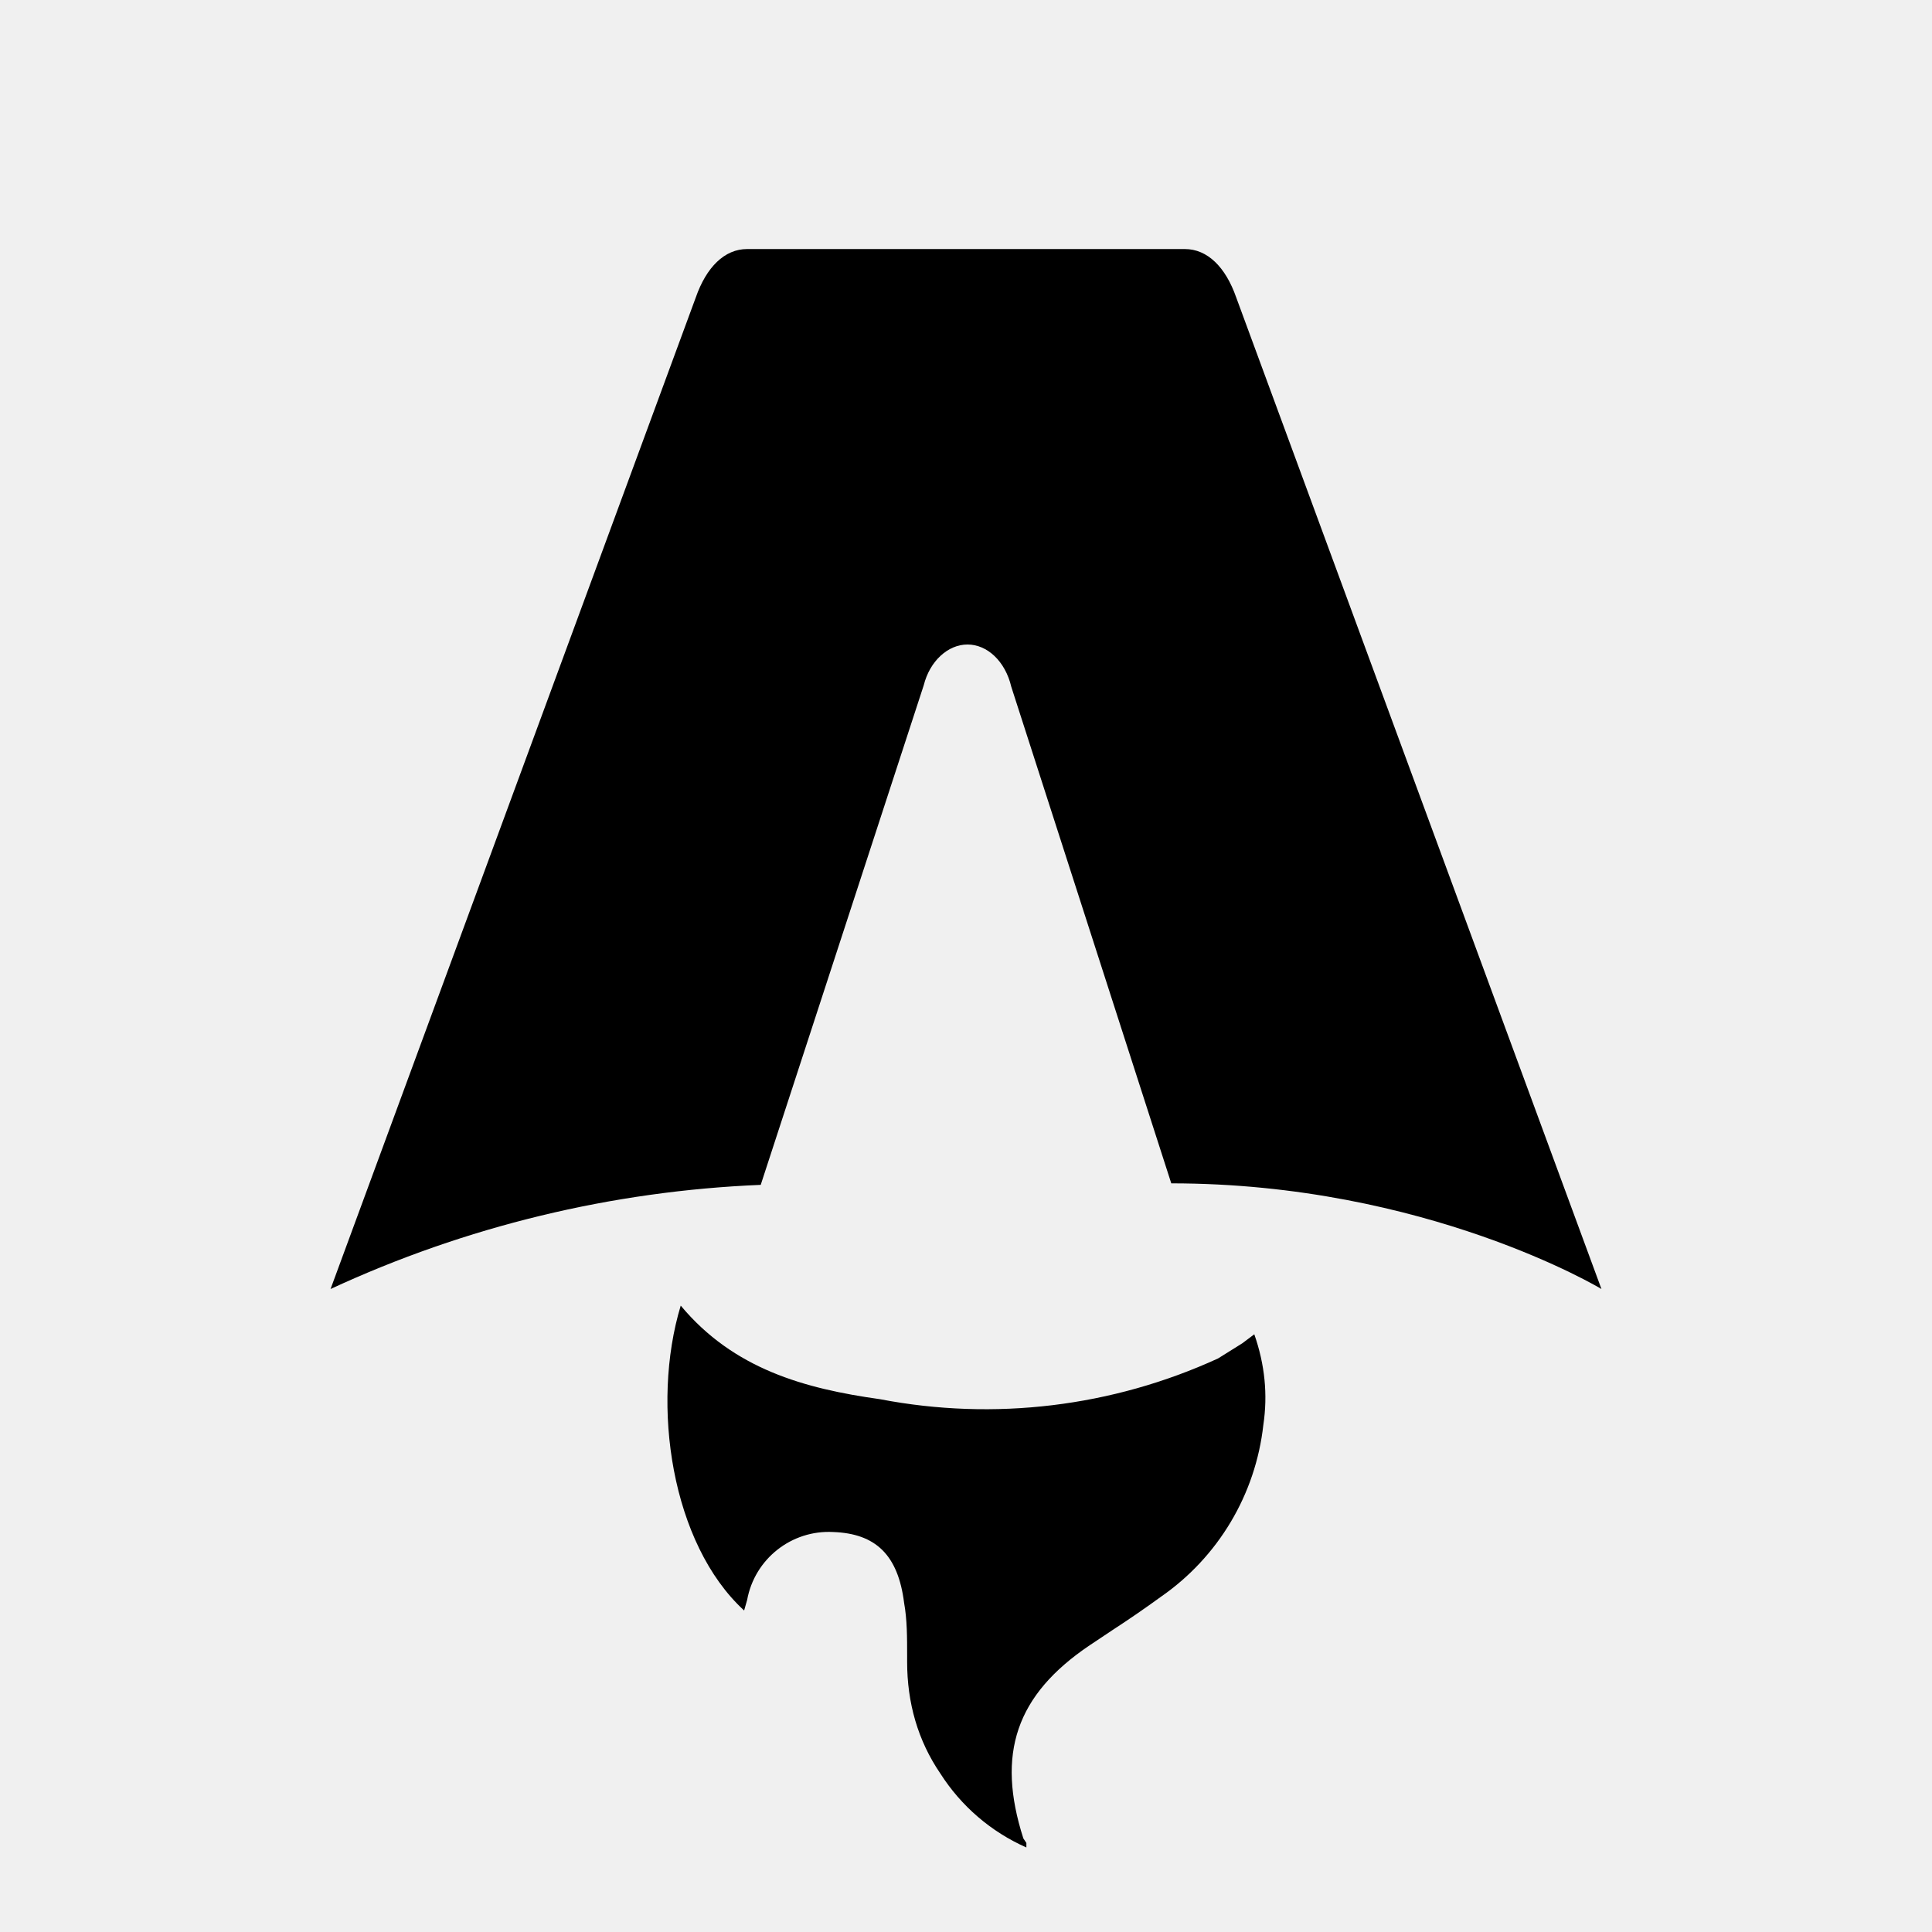
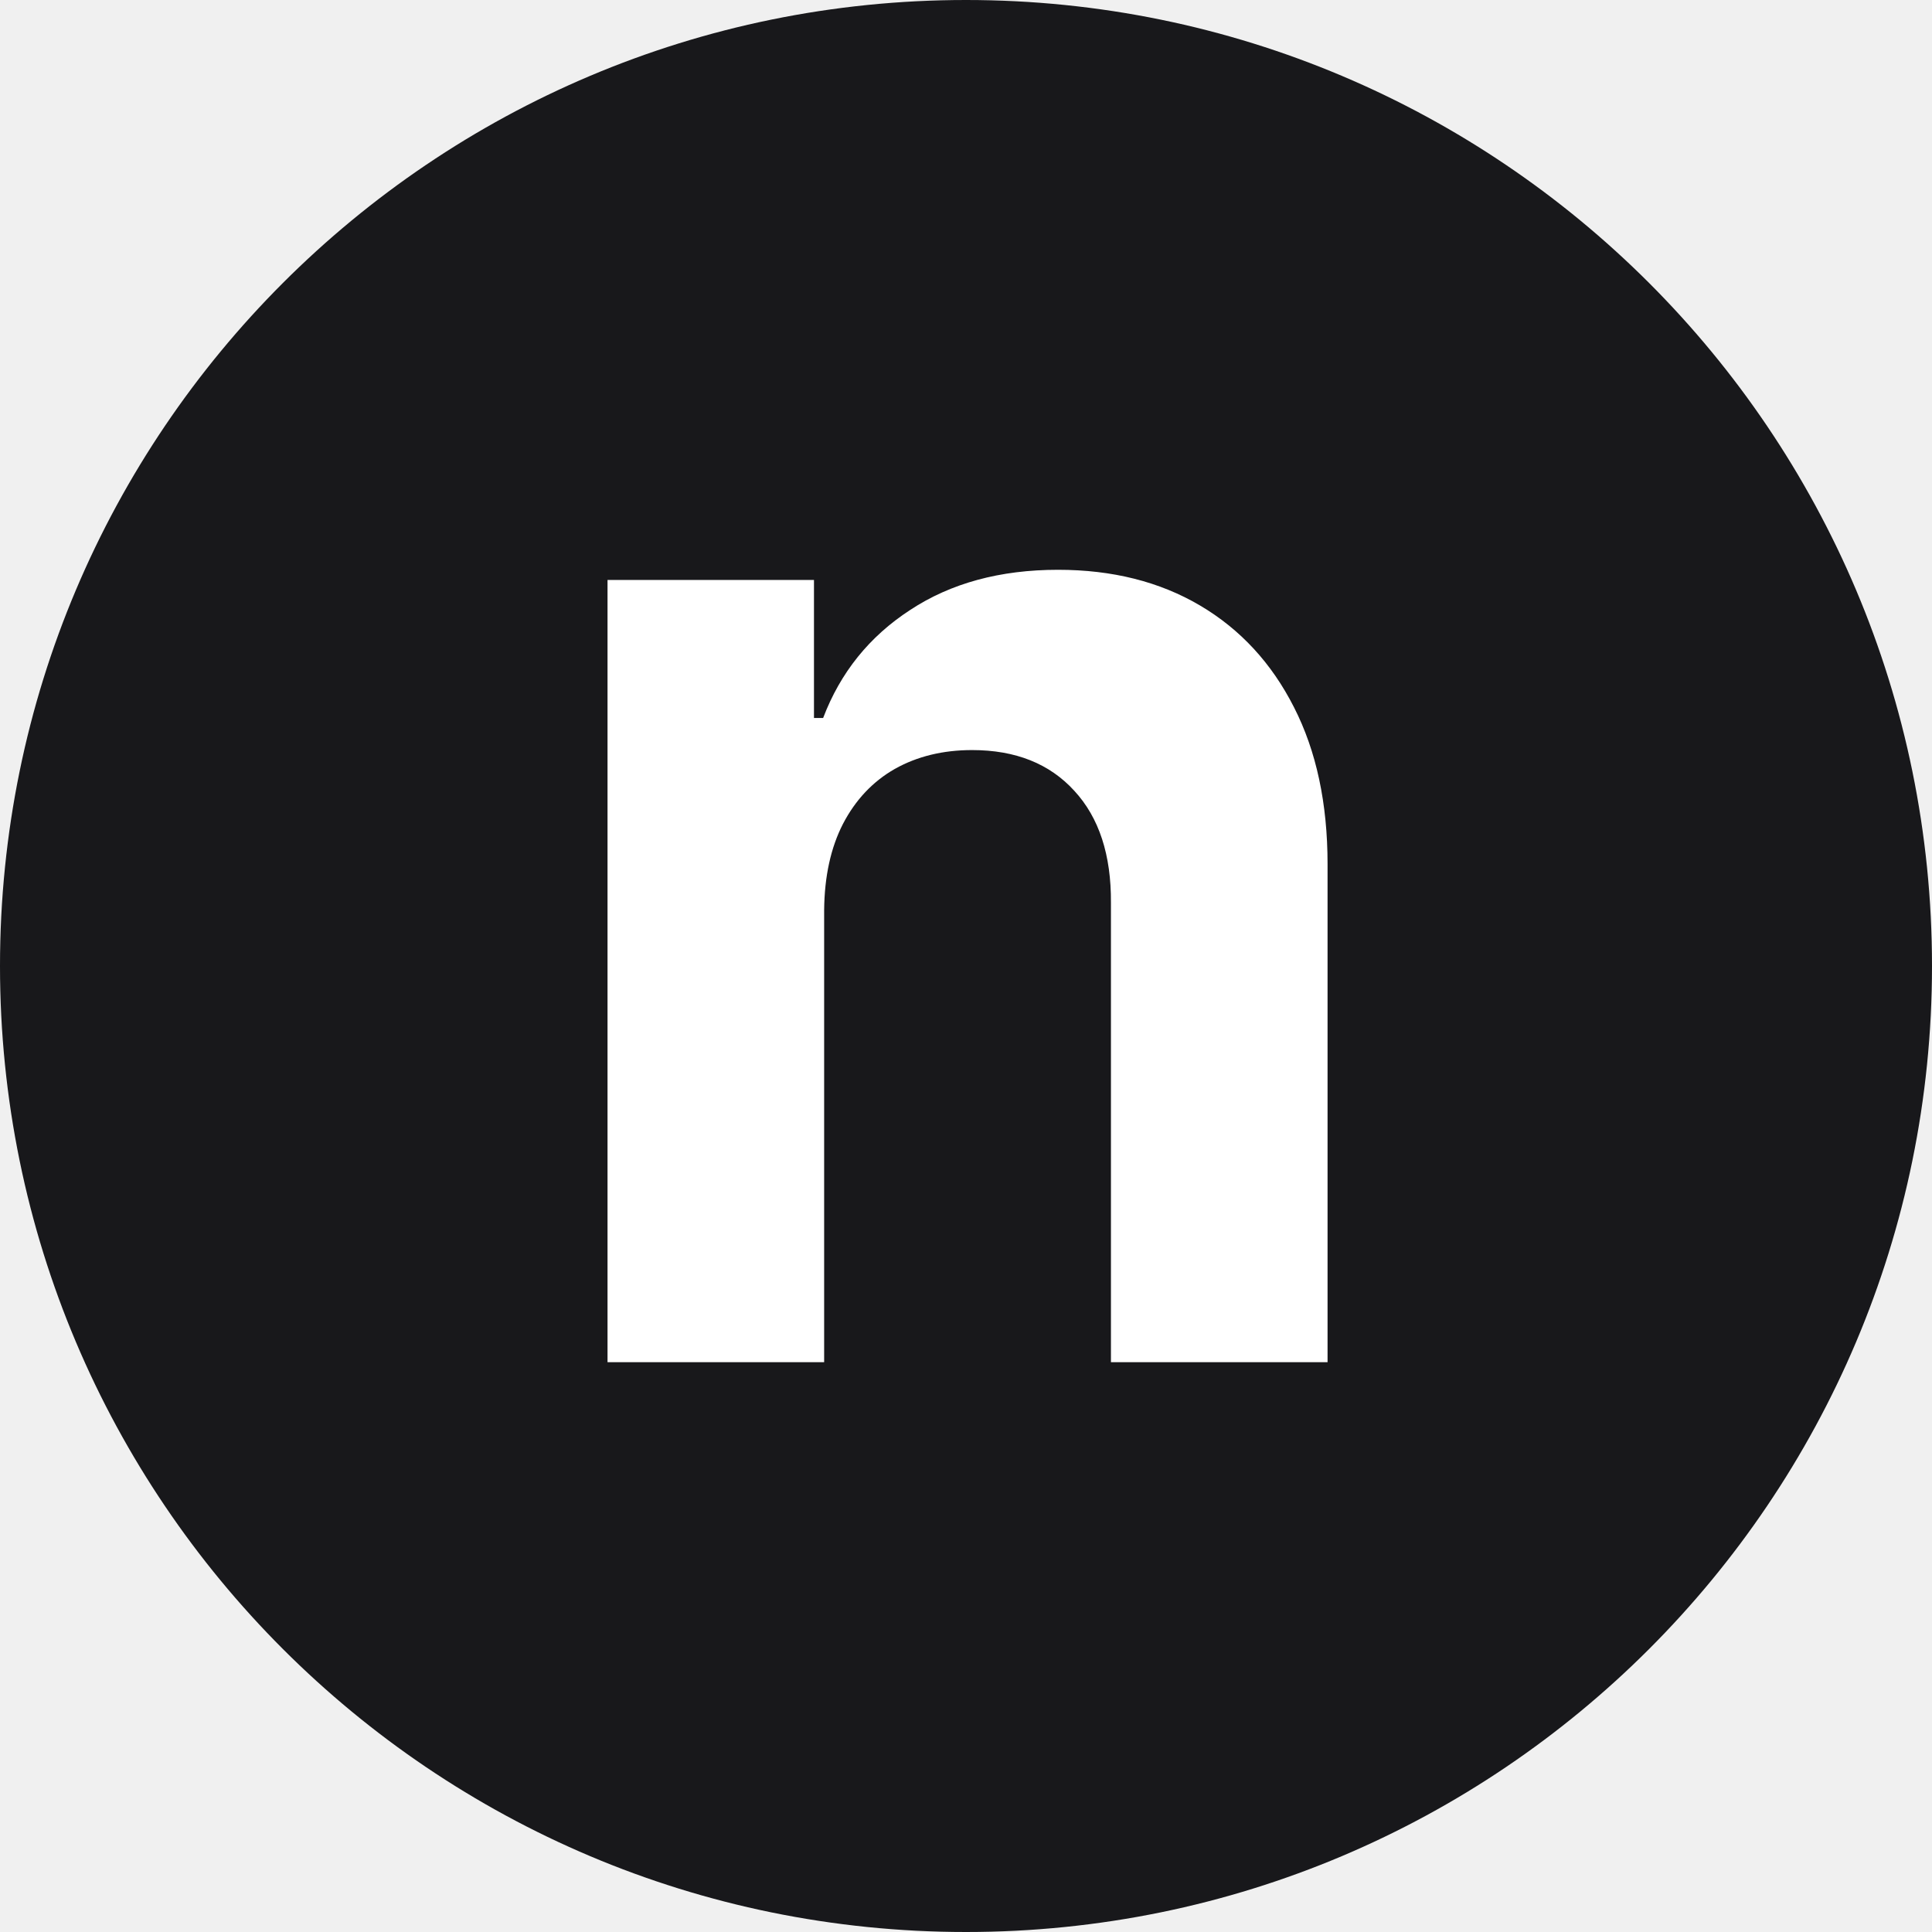
- <svg xmlns="http://www.w3.org/2000/svg" fill="none" viewBox="0 0 128 128">
-   <path d="M50.4 78.5a75.1 75.1 0 0 0-28.5 6.9l24.2-65.7c.7-2 1.9-3.2 3.4-3.2h29c1.5 0 2.7 1.2 3.4 3.2l24.2 65.7s-11.6-7-28.5-7L67 45.5c-.4-1.7-1.6-2.8-2.9-2.8-1.3 0-2.5 1.1-2.9 2.7L50.4 78.5Zm-1.1 28.2Zm-4.2-20.2c-2 6.6-.6 15.8 4.2 20.2a17.5 17.5 0 0 1 .2-.7 5.5 5.5 0 0 1 5.7-4.5c2.8.1 4.3 1.5 4.7 4.7.2 1.1.2 2.3.2 3.5v.4c0 2.7.7 5.2 2.2 7.4a13 13 0 0 0 5.7 4.9v-.3l-.2-.3c-1.8-5.6-.5-9.5 4.4-12.8l1.5-1a73 73 0 0 0 3.2-2.2 16 16 0 0 0 6.8-11.4c.3-2 .1-4-.6-6l-.8.6-1.6 1a37 37 0 0 1-22.4 2.7c-5-.7-9.7-2-13.2-6.2Z" />
+ <svg xmlns="http://www.w3.org/2000/svg" fill="none" viewBox="0 0 512 512">
+   <path fill="#18181B" d="M512 256C512 397.385 397.385 512 256 512C114.615 512 0 397.385 0 256C0 114.615 114.615 0 256 0C397.385 0 512 114.615 512 256Z" />
+   <path fill="#ffffff" d="M218.407 241.154V361H161V153.699H215.712V190.274H218.137C222.719 178.217 230.4 168.68 241.181 161.662C251.962 154.554 265.033 151 280.396 151C294.77 151 307.302 154.149 317.993 160.447C328.684 166.745 336.994 175.743 342.923 187.44C348.853 199.046 351.817 212.902 351.817 229.008V361H294.41V239.265C294.5 226.578 291.266 216.681 284.708 209.573C278.15 202.375 269.121 198.776 257.621 198.776C249.895 198.776 243.068 200.441 237.138 203.77C231.299 207.099 226.717 211.958 223.393 218.346C220.159 224.644 218.497 232.247 218.407 241.154Z" />
  <style>
-   path {
-     fill: #000;
-   }
  @media (prefers-color-scheme: dark) {
-     path {
-       fill: #fff;
+     :root {
+       filter: invert(100%);
    }
  }
  </style>
</svg>
